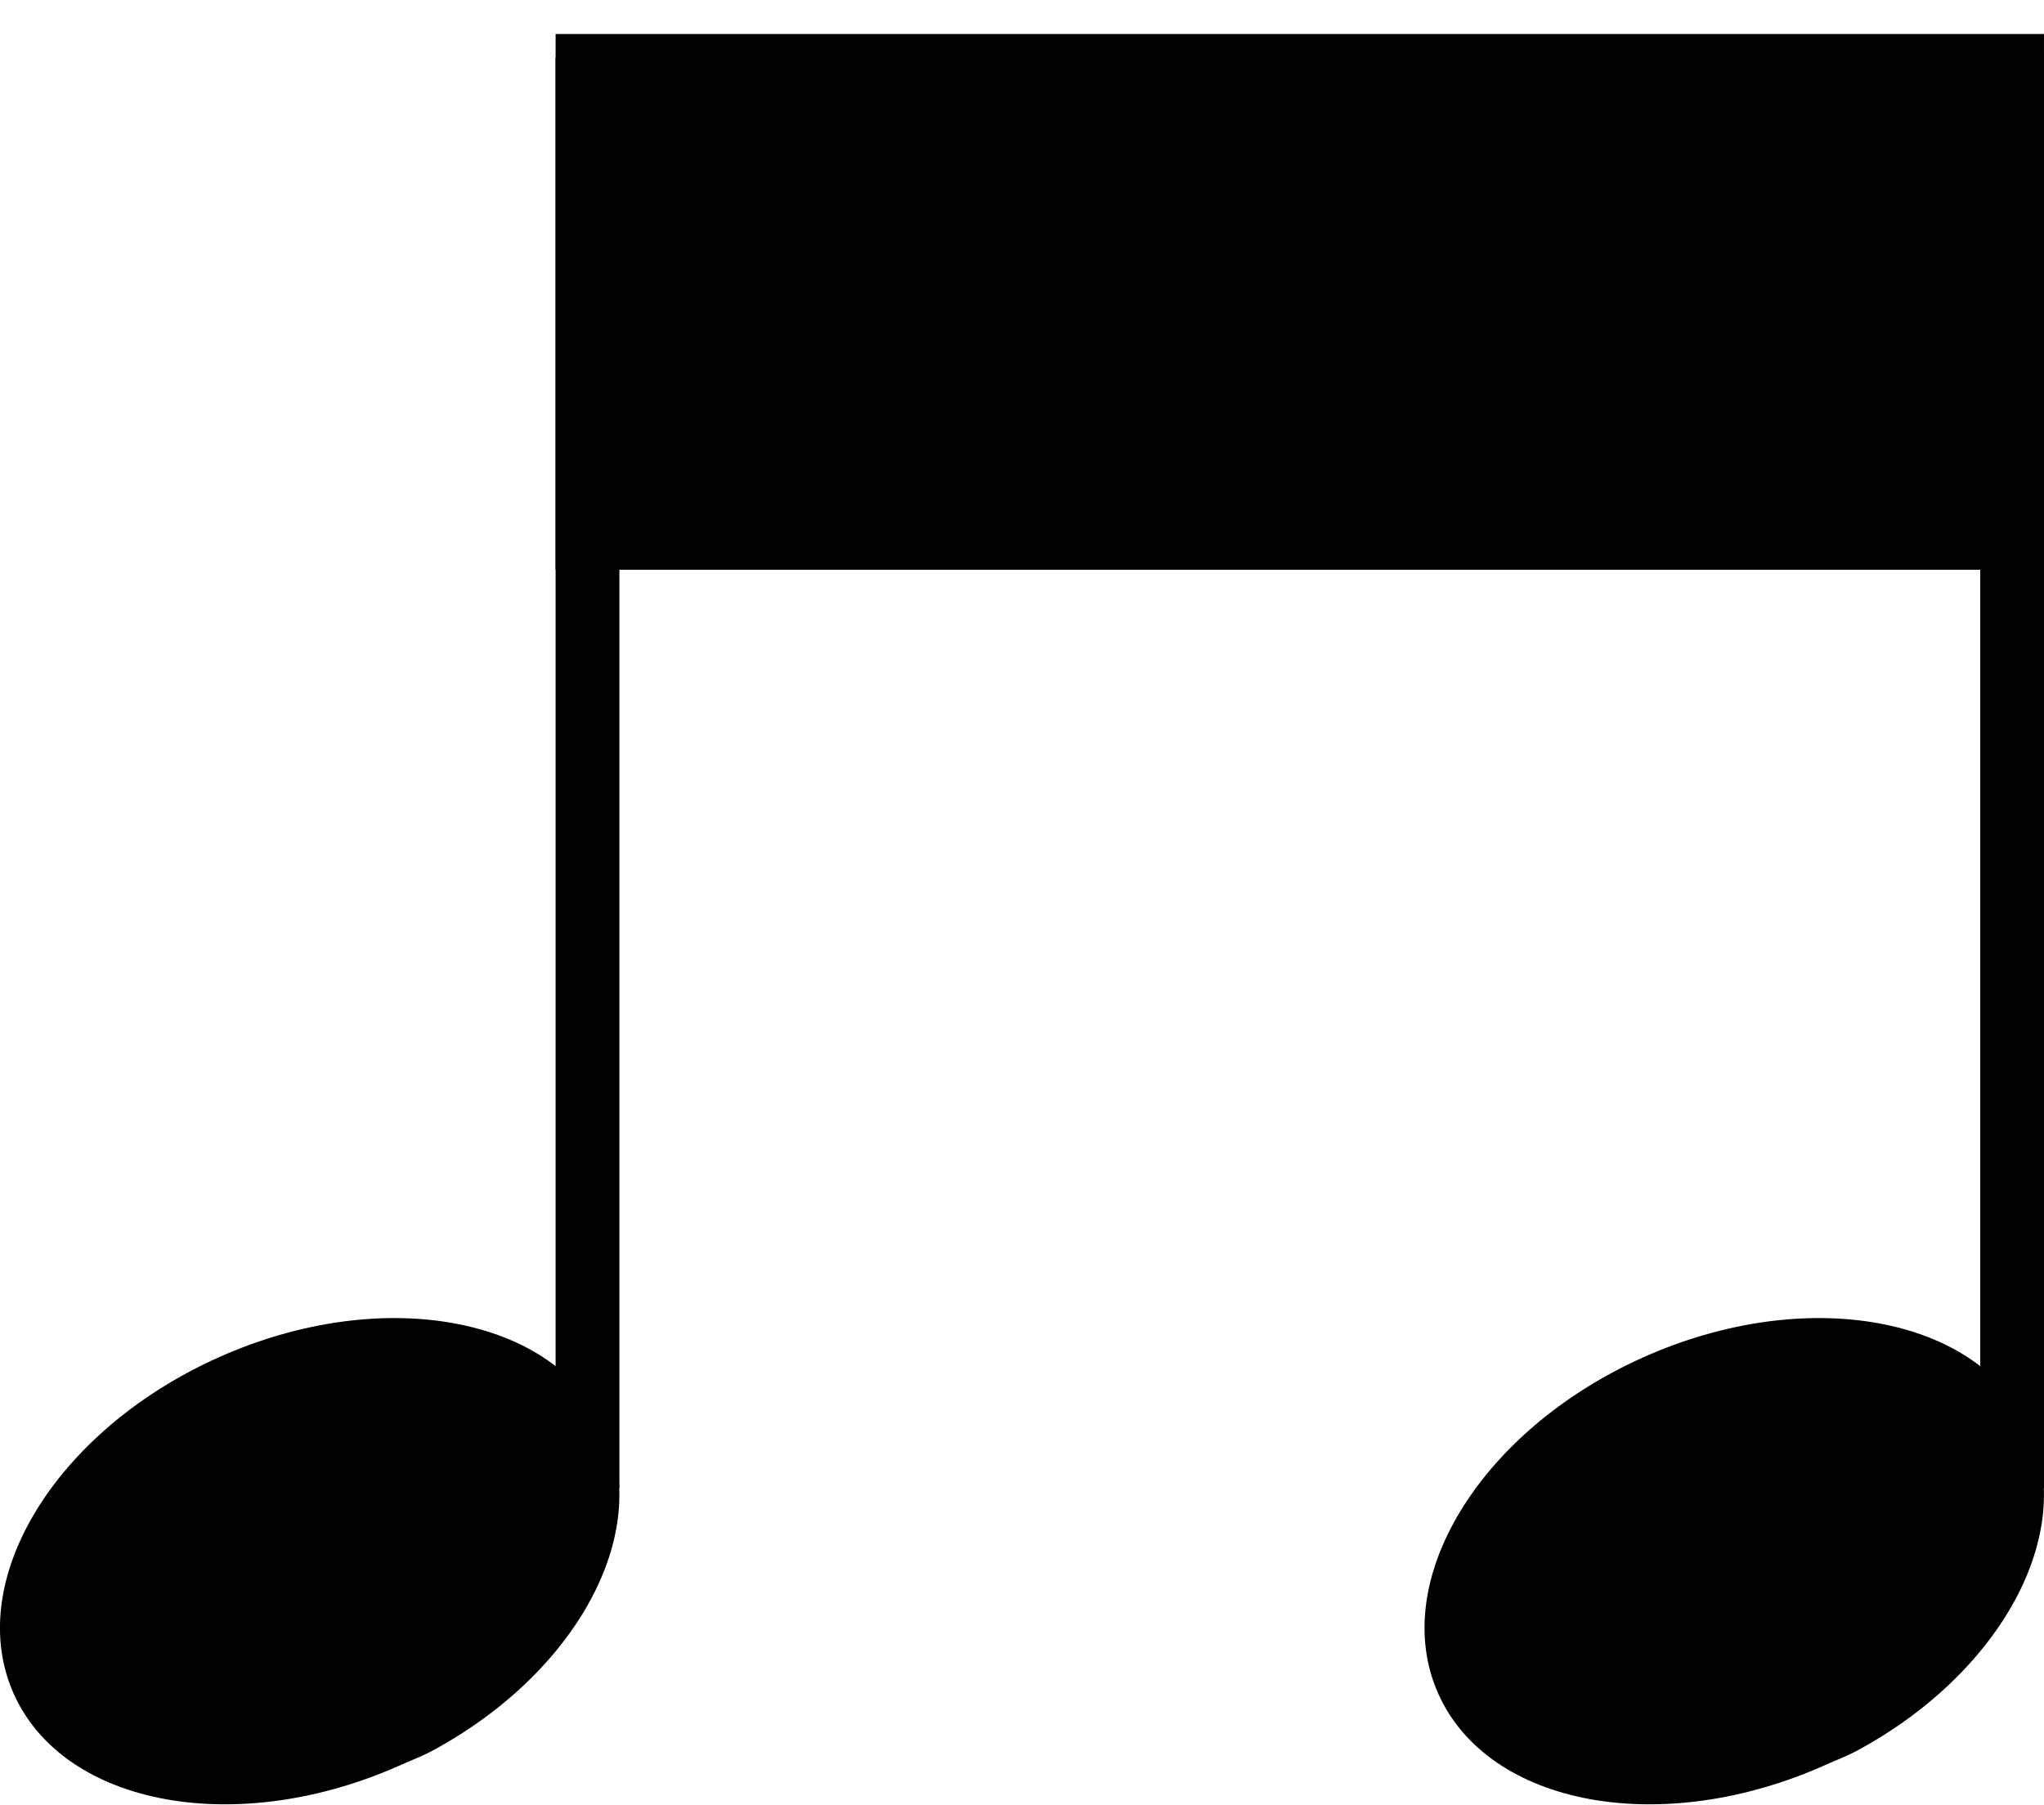
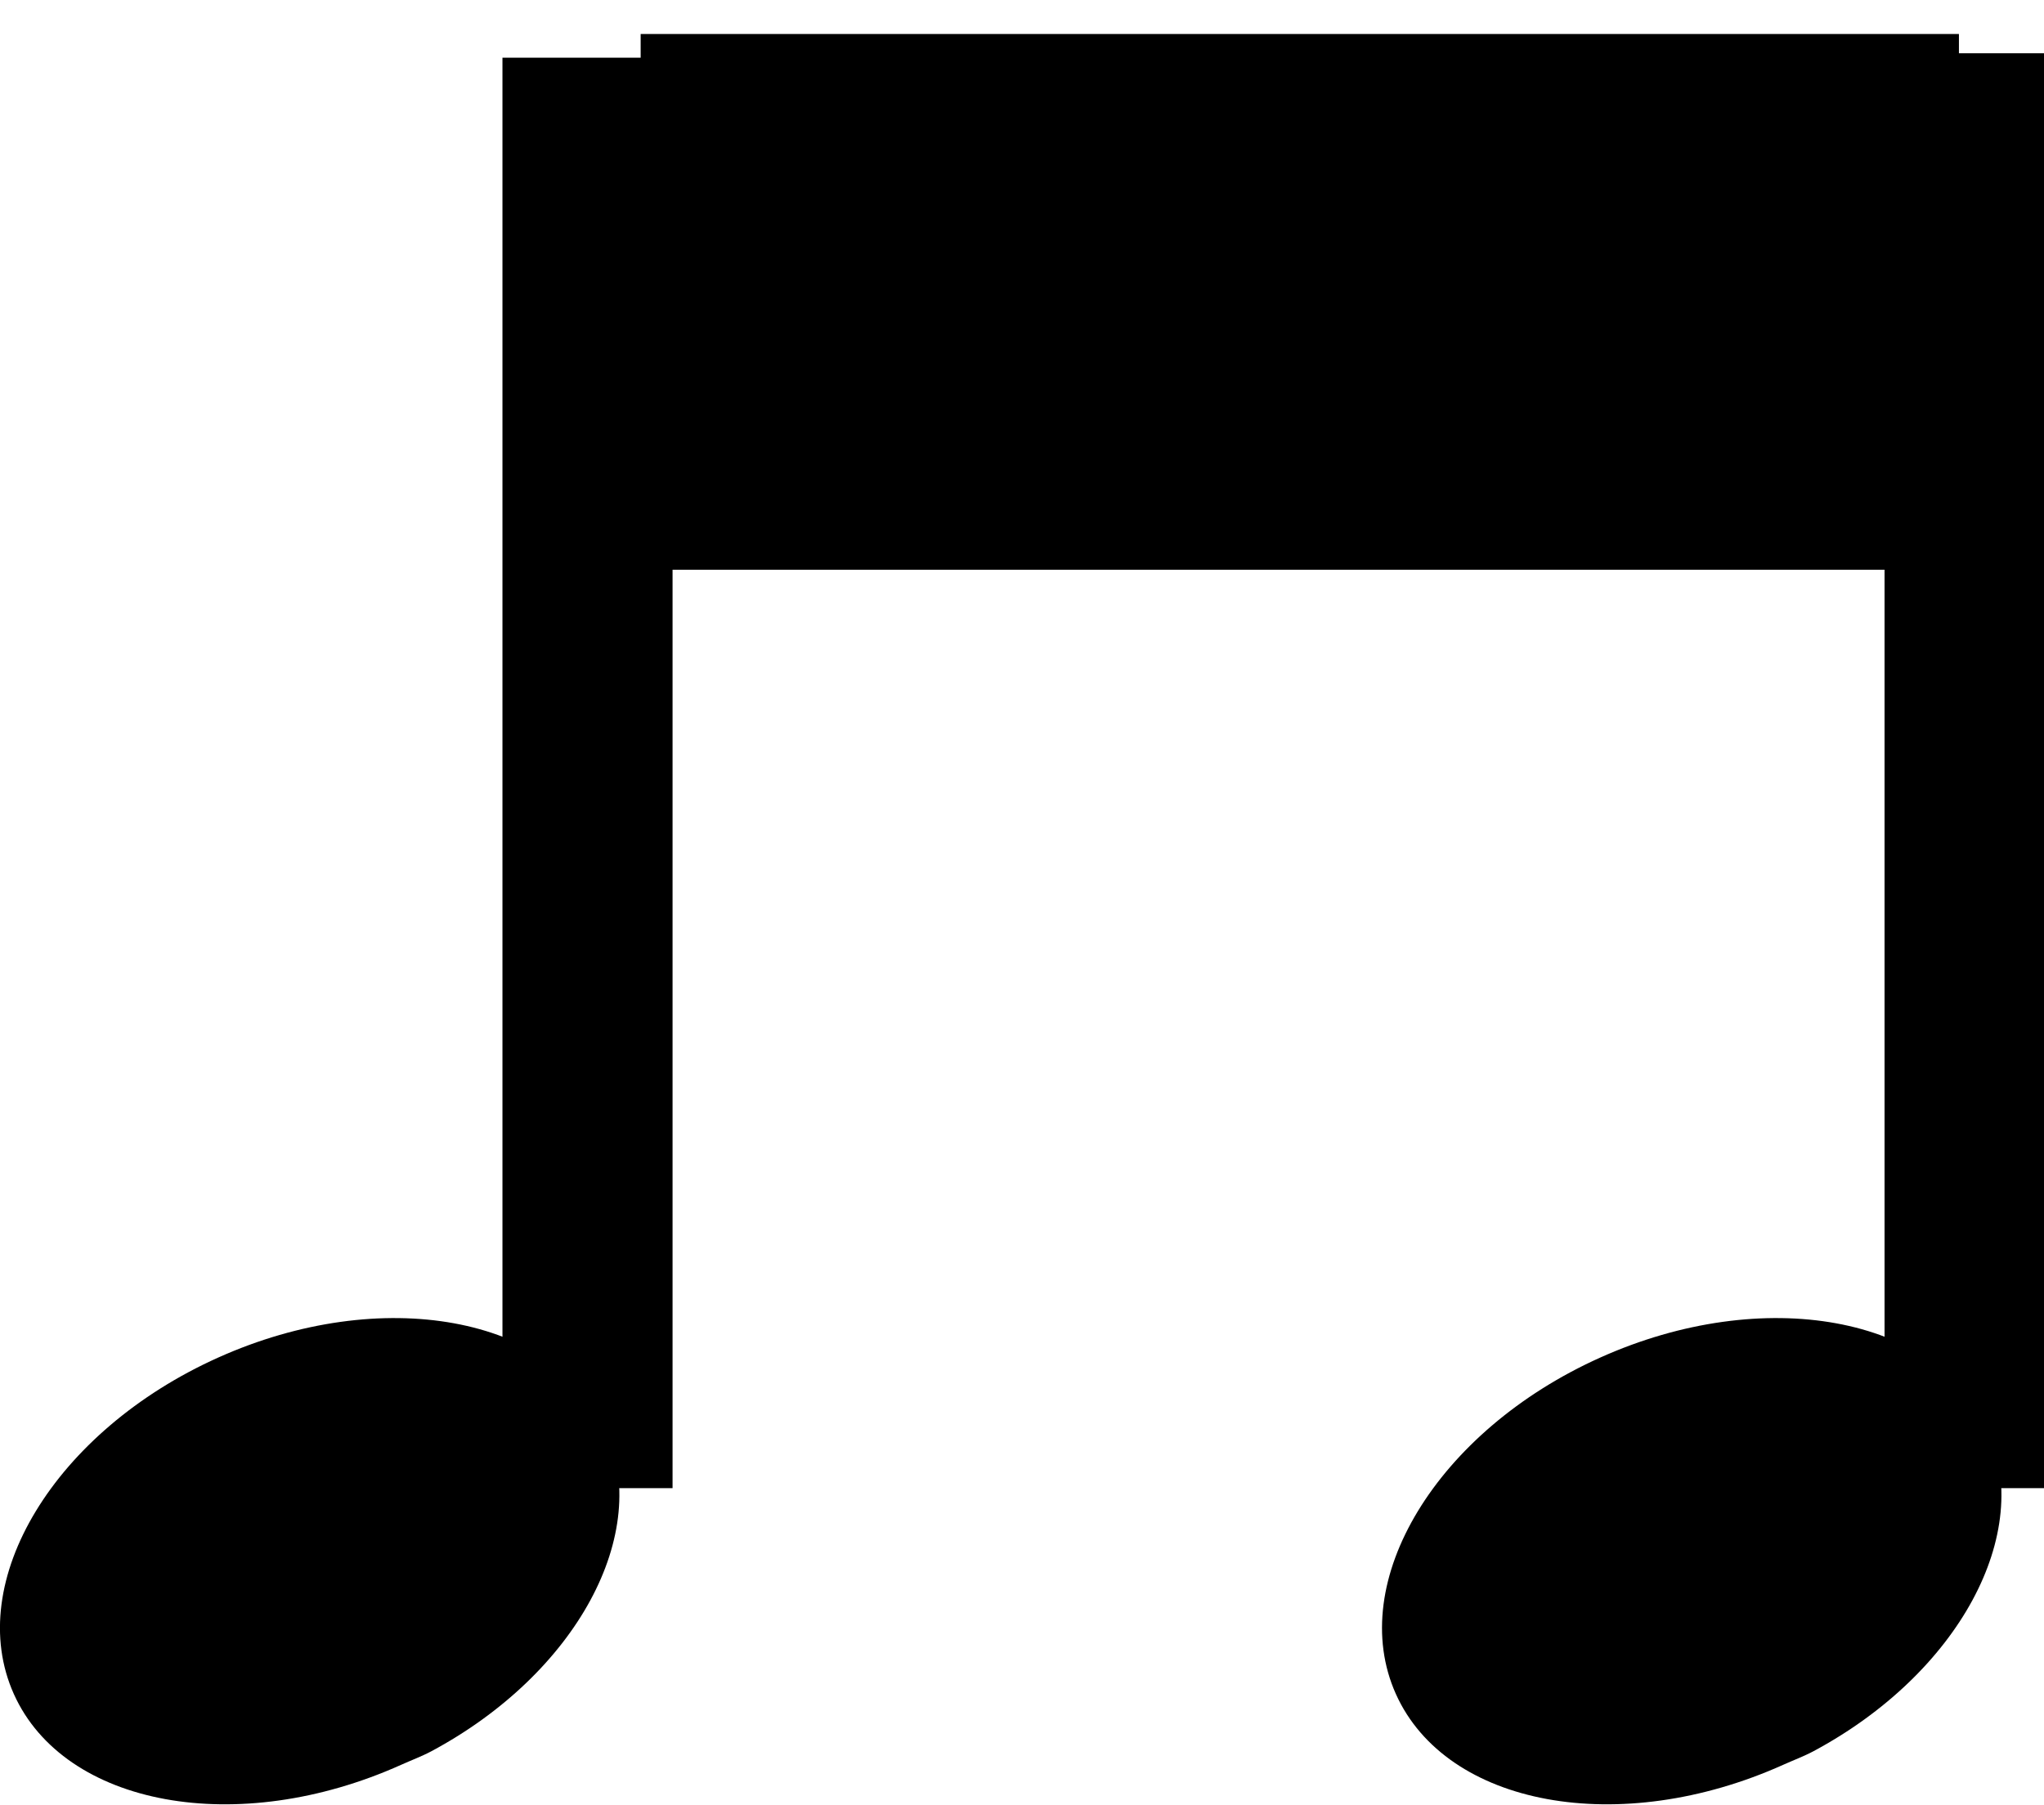
<svg xmlns="http://www.w3.org/2000/svg" version="1.0" width="48.066" height="42.436" id="svg1487">
  <defs id="defs1490" />
  <g transform="matrix(-1,0,0,-1,562.9645,436.1186)" id="g15748">
-     <g transform="translate(216.2442,95.29377)" id="g15720">
+     <g transform="translate(217.2442,95.29377)" id="g15720">
      <path d="m 303.075,299.638 c -3.396,1.82 -5.205,5.115 -4.092,7.593 1.187,2.644 5.267,3.39 9.107,1.665 3.84,-1.724 5.992,-5.269 4.805,-7.913 -1.187,-2.644 -5.267,-3.39 -9.107,-1.665 -0.24,0.108 -0.486,0.199 -0.713,0.32 z" id="path15722" style="fill:#000000;fill-opacity:1;fill-rule:evenodd;stroke:none" />
-       <path d="m 299.404,305.825 0,33.747" id="path15724" style="fill:none;stroke:#000000;stroke-width:1.5;stroke-linecap:butt;stroke-linejoin:miter;stroke-miterlimit:4;stroke-opacity:1;stroke-dasharray:none" />
+       <path d="m 299.404,305.825 0,33.747" id="path15724" style="fill:none;stroke:#000000;stroke-width:4;stroke-linecap:butt;stroke-linejoin:miter;stroke-miterlimit:4;stroke-opacity:1;stroke-dasharray:none" />
    </g>
    <g transform="translate(249.7859,95.18969)" id="g15738">
      <path d="m 303.033,299.742 c -3.396,1.82 -5.205,5.115 -4.092,7.593 1.187,2.644 5.267,3.39 9.107,1.665 3.84,-1.724 5.992,-5.269 4.805,-7.913 -1.187,-2.644 -5.267,-3.39 -9.107,-1.665 -0.24,0.108 -0.486,0.199 -0.713,0.32 z" id="path15740" style="fill:#000000;fill-opacity:1;fill-rule:evenodd;stroke:none" />
-       <path d="m 299.363,305.929 0,33.643" id="path15742" style="fill:none;stroke:#000000;stroke-width:1.5;stroke-linecap:butt;stroke-linejoin:miter;stroke-miterlimit:4;stroke-opacity:1;stroke-dasharray:none" />
+       <path d="m 299.363,305.929 0,33.643" id="path15742" style="fill:none;stroke:#000000;stroke-width:4;stroke-linecap:butt;stroke-linejoin:miter;stroke-miterlimit:4;stroke-opacity:1;stroke-dasharray:none" />
    </g>
-     <rect width="35" height="12.6" x="514.899" y="422.719" id="rect15744" style="fill:#000000;fill-opacity:1;fill-rule:evenodd;stroke:none" />
+     <rect width="31" height="12.6" x="516.899" y="422.719" id="rect15744" style="fill:#000000;fill-opacity:1;fill-rule:evenodd;stroke:none" />
  </g>
</svg>
